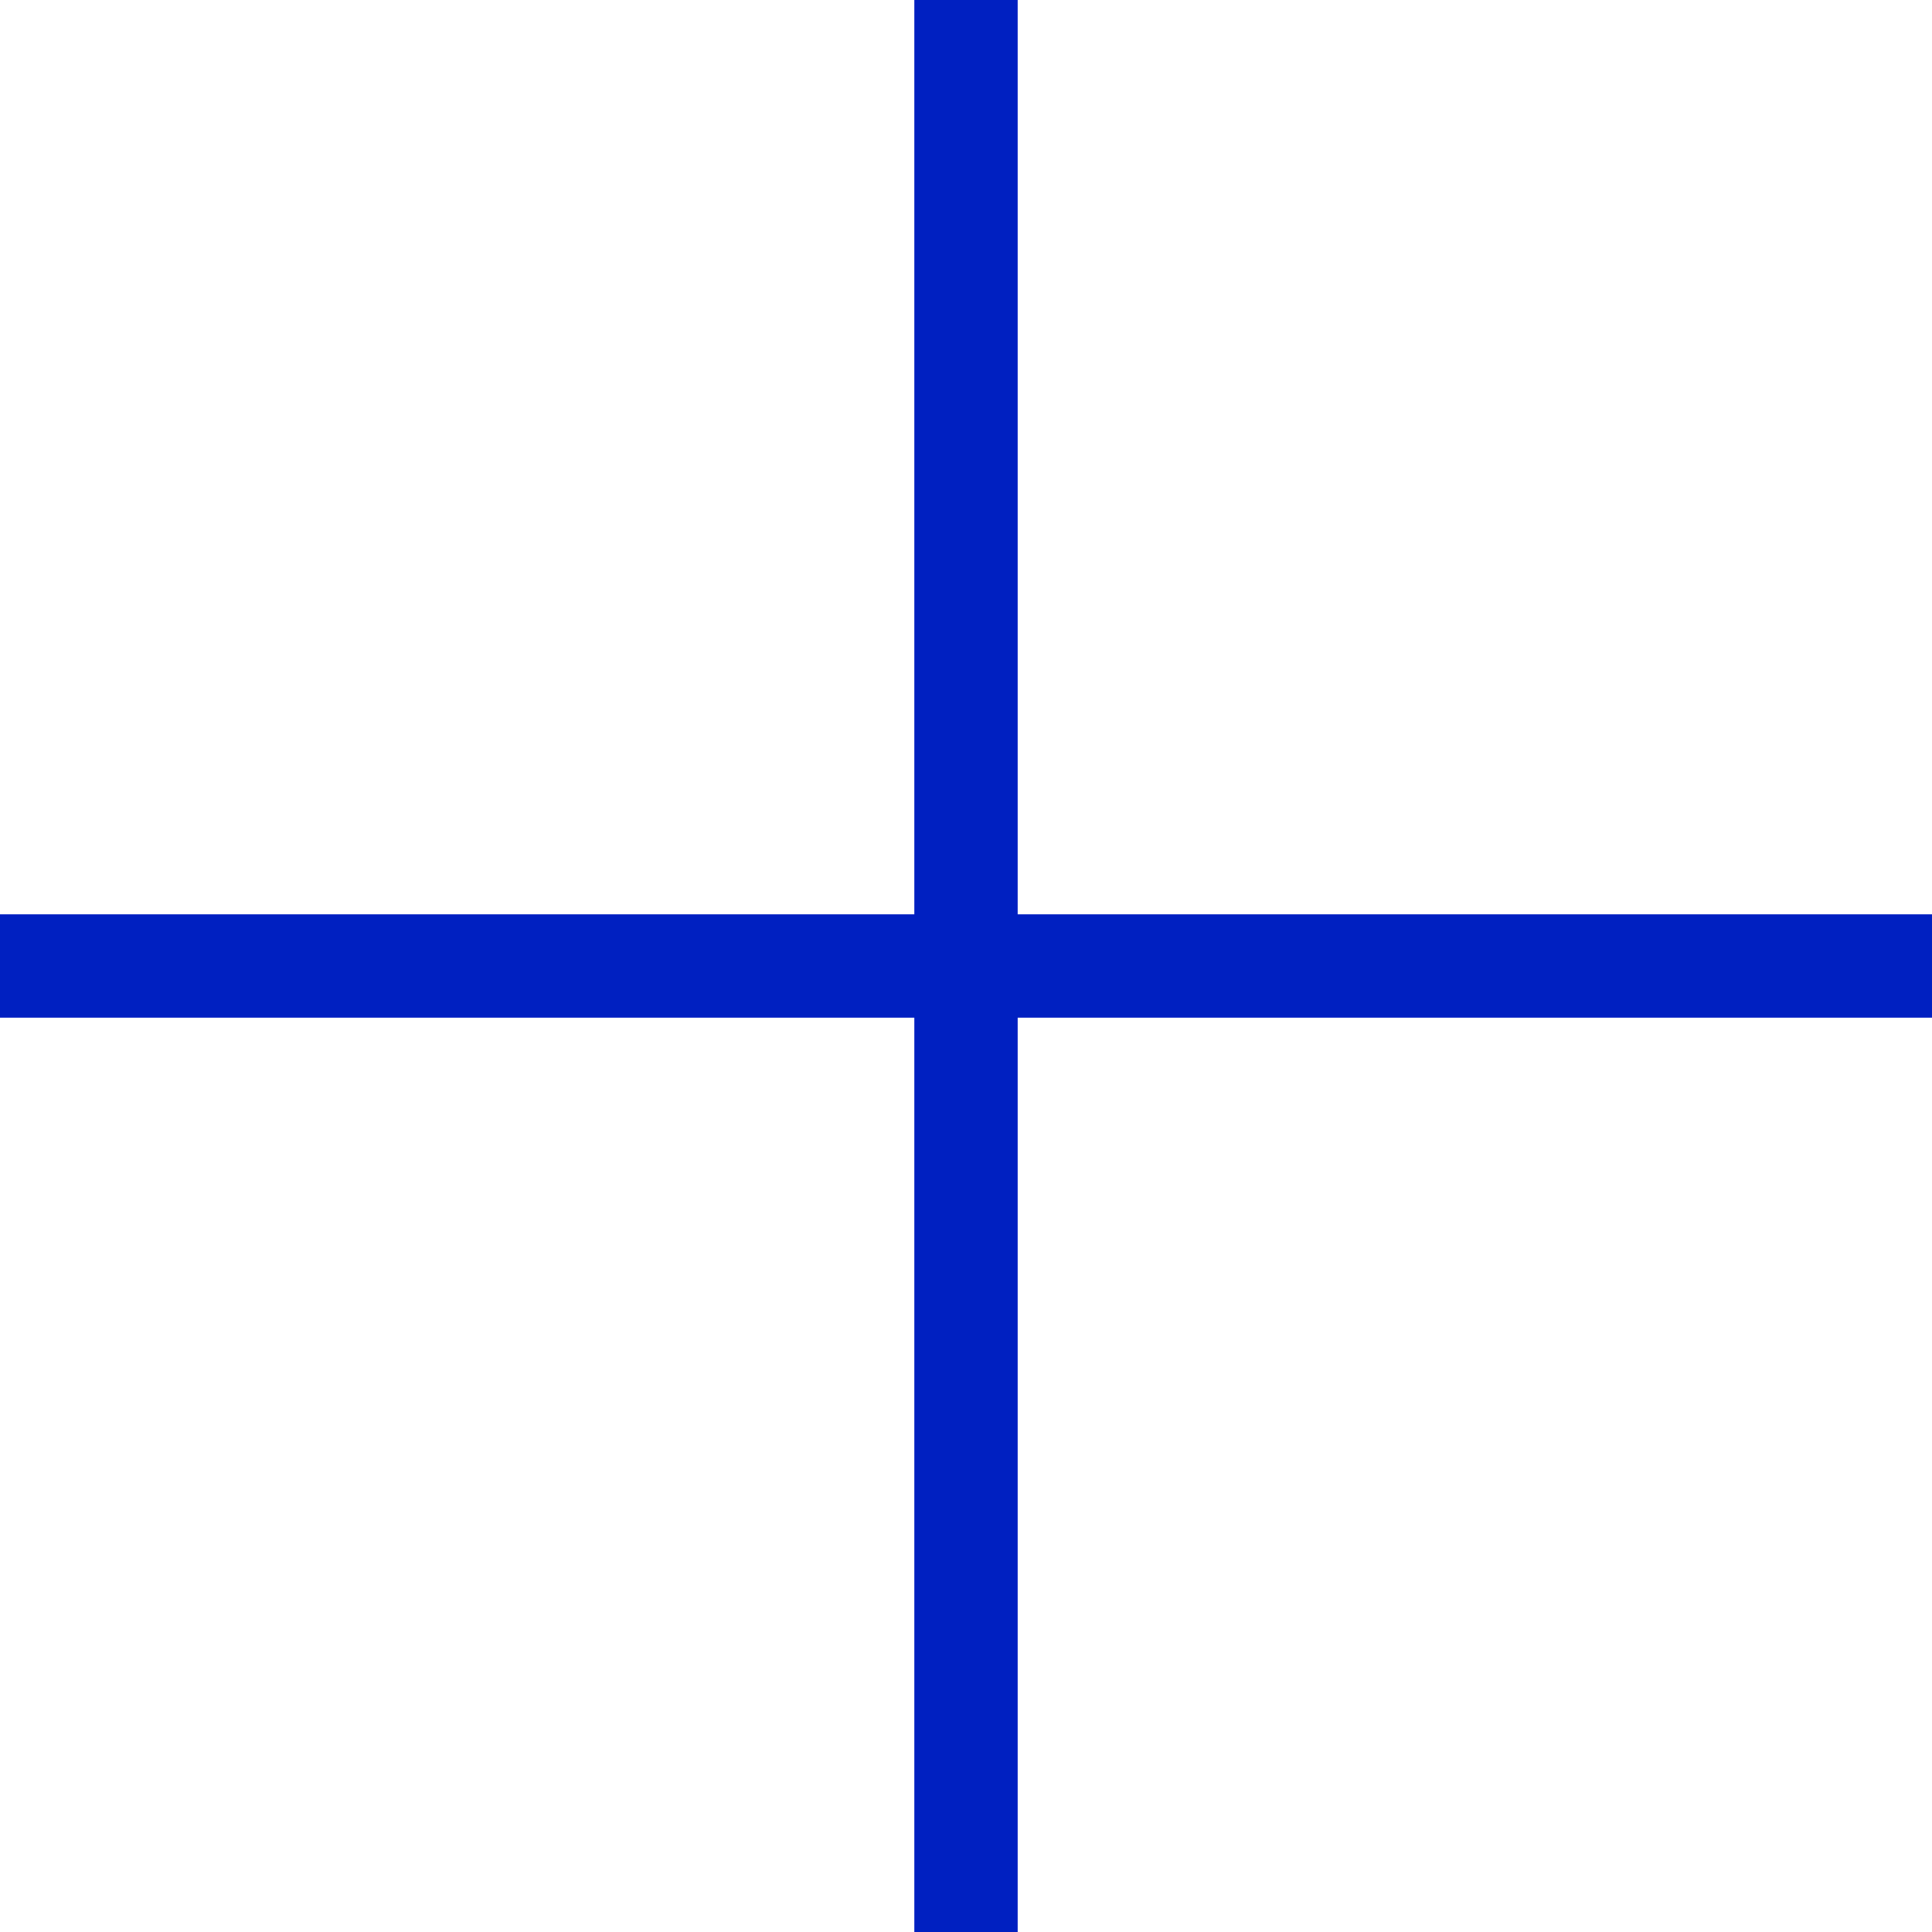
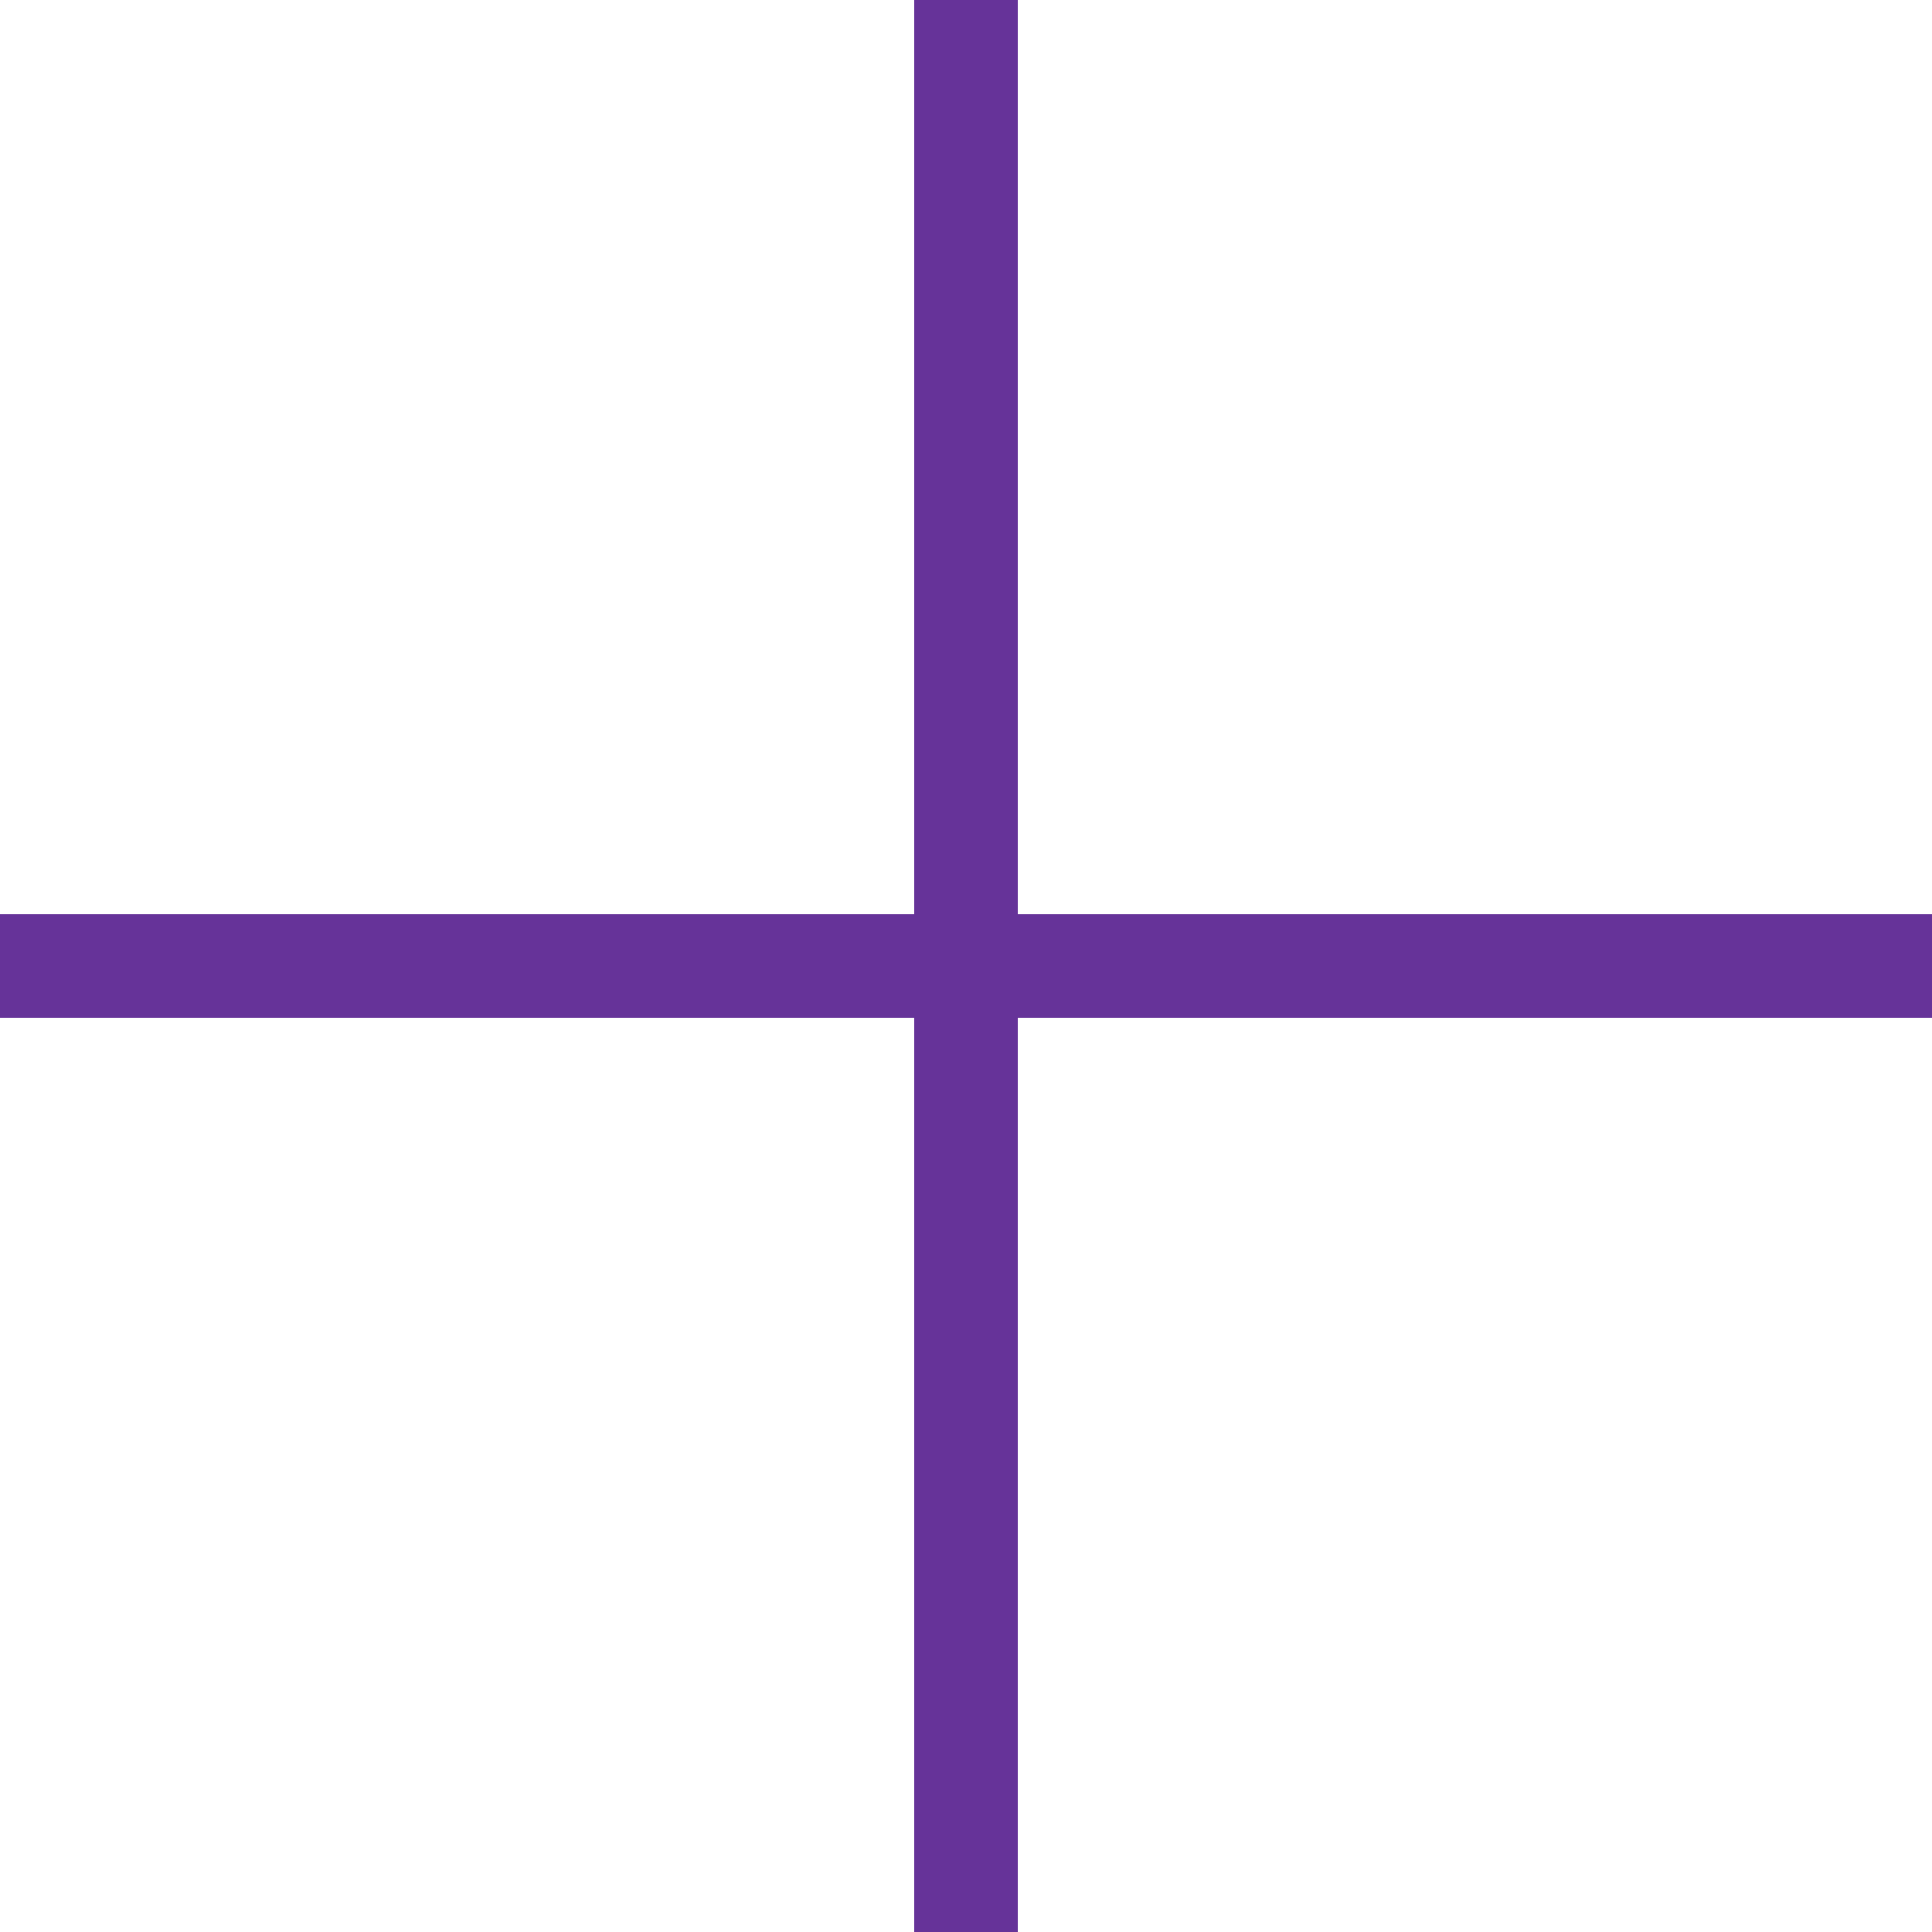
<svg xmlns="http://www.w3.org/2000/svg" width="16" height="16" viewBox="0 0 16 16" fill="none">
-   <path fill-rule="evenodd" clip-rule="evenodd" d="M8.428 0V7.572H16V8.428H8.428V16H7.572V8.428H0V7.572H7.572V0H8.428Z" fill="#0020C1" />
+   <path fill-rule="evenodd" clip-rule="evenodd" d="M8.428 0V7.572H16V8.428H8.428V16H7.572V8.428H0V7.572H7.572V0H8.428Z" fill="#663399" />
</svg>
